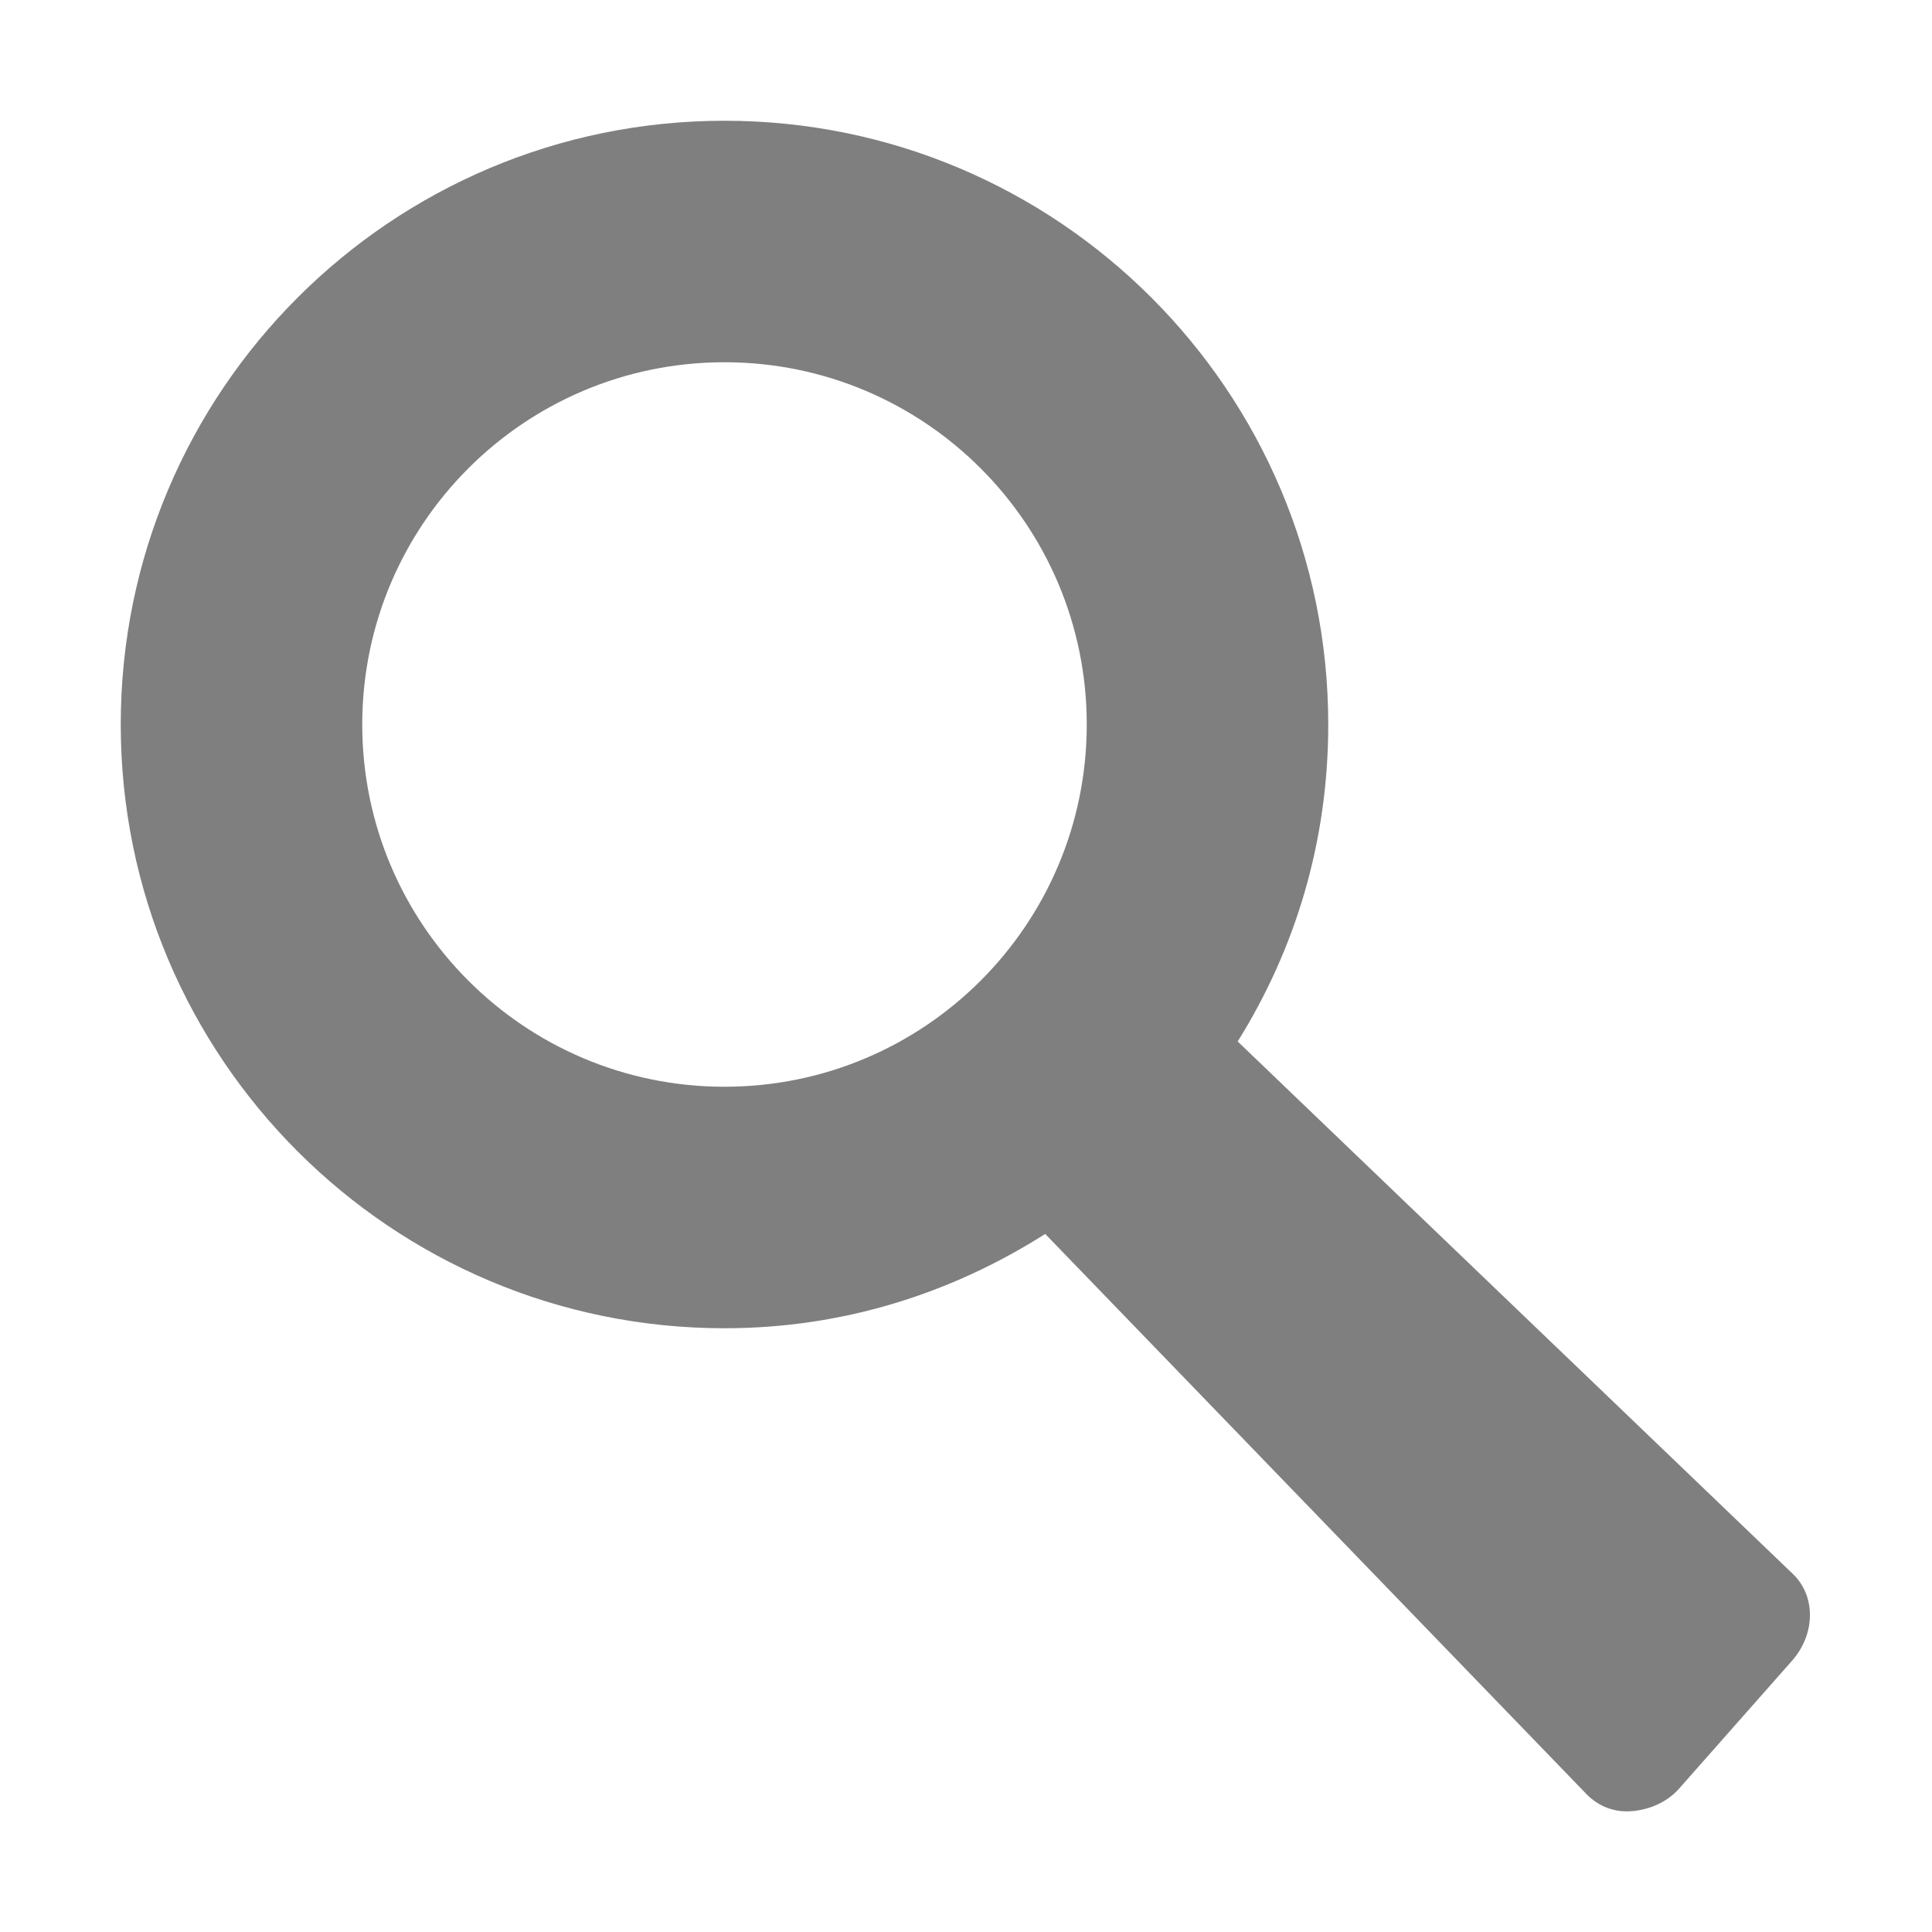
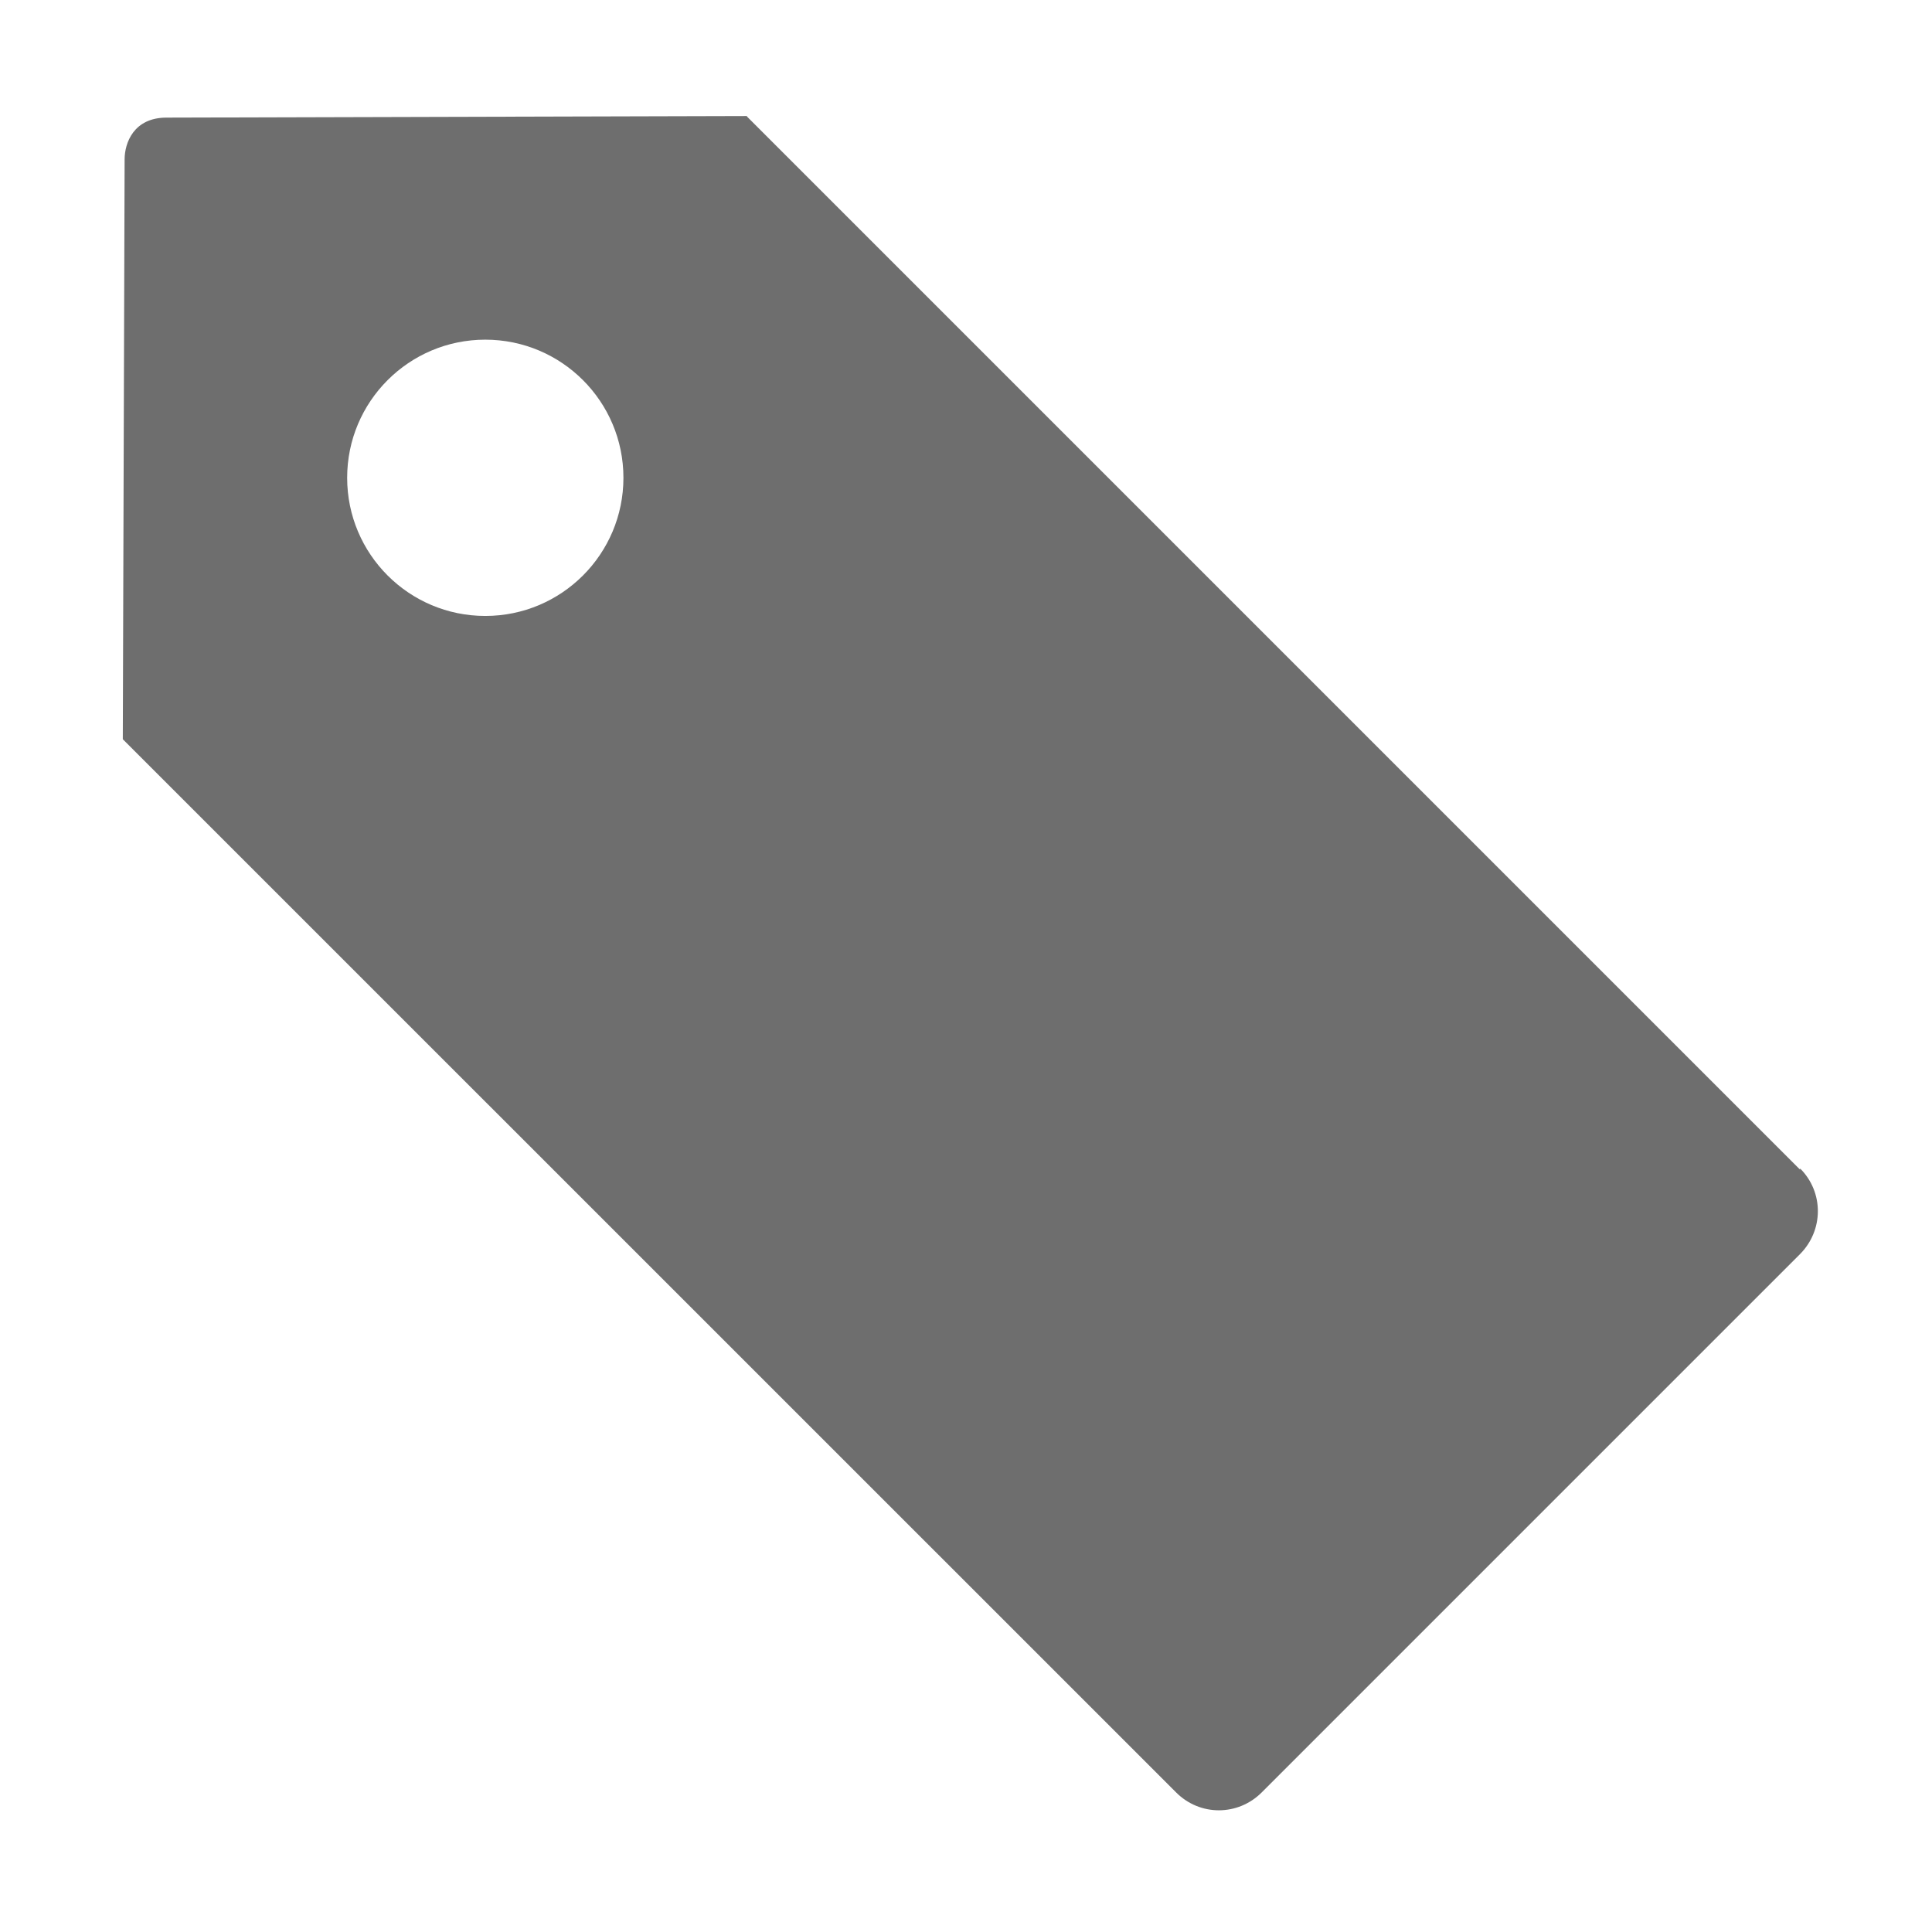
- <svg xmlns="http://www.w3.org/2000/svg" height="16" width="16" version="1.0">
-   <rect style="color:#000000" fill-opacity="0" height="97.986" width="163.31" y="-32.993" x="-62.897" />
-   <path opacity=".5" style="color:#000000" d="m6 1c-2.761 0-5 2.239-5 5s2.239 5 5 5c0.985 0 1.882-0.29 2.656-0.781l4.469 4.625c0.096 0.105 0.226 0.165 0.375 0.156 0.149-0.008 0.303-0.071 0.406-0.188l0.938-1.062c0.192-0.221 0.195-0.536 0-0.719l-4.594-4.406c0.478-0.766 0.75-1.655 0.75-2.625 0-2.761-2.239-5-5-5zm0 2c1.657 0 3 1.343 3 3s-1.343 3-3 3-3-1.343-3-3 1.343-3 3-3z" />
+ <svg xmlns="http://www.w3.org/2000/svg" height="16" width="16" version="1.0" id="svg2">
+   <defs id="defs10" />
+   <rect style="color:#000000" fill-opacity="0" height="97.986" width="163.31" y="-32.993" x="-62.897" id="rect4" />
+   <path style="opacity:1;fill:#6e6e6e;fill-opacity:1;stroke:none;stroke-width:10;stroke-miterlimit:4;stroke-dasharray:none;stroke-opacity:1" d="m 6.186,0.961 -4.807,0.013 c -0.272,0 -0.347,0.21 -0.347,0.346 l -0.015,4.802 8.723,8.722 c 0.197,0.198 0.512,0.197 0.709,0 l 4.457,-4.457 c 0.197,-0.197 0.199,-0.513 0.002,-0.71 l -0.001,0.009 L 6.54,1.319 6.186,0.965 Z M 4.019,2.813 A 1.144,1.144 0 0 1 5.163,3.957 1.144,1.144 0 0 1 4.019,5.101 1.144,1.144 0 0 1 2.875,3.957 1.144,1.144 0 0 1 4.019,2.813 Z" id="path4789" />
</svg>
